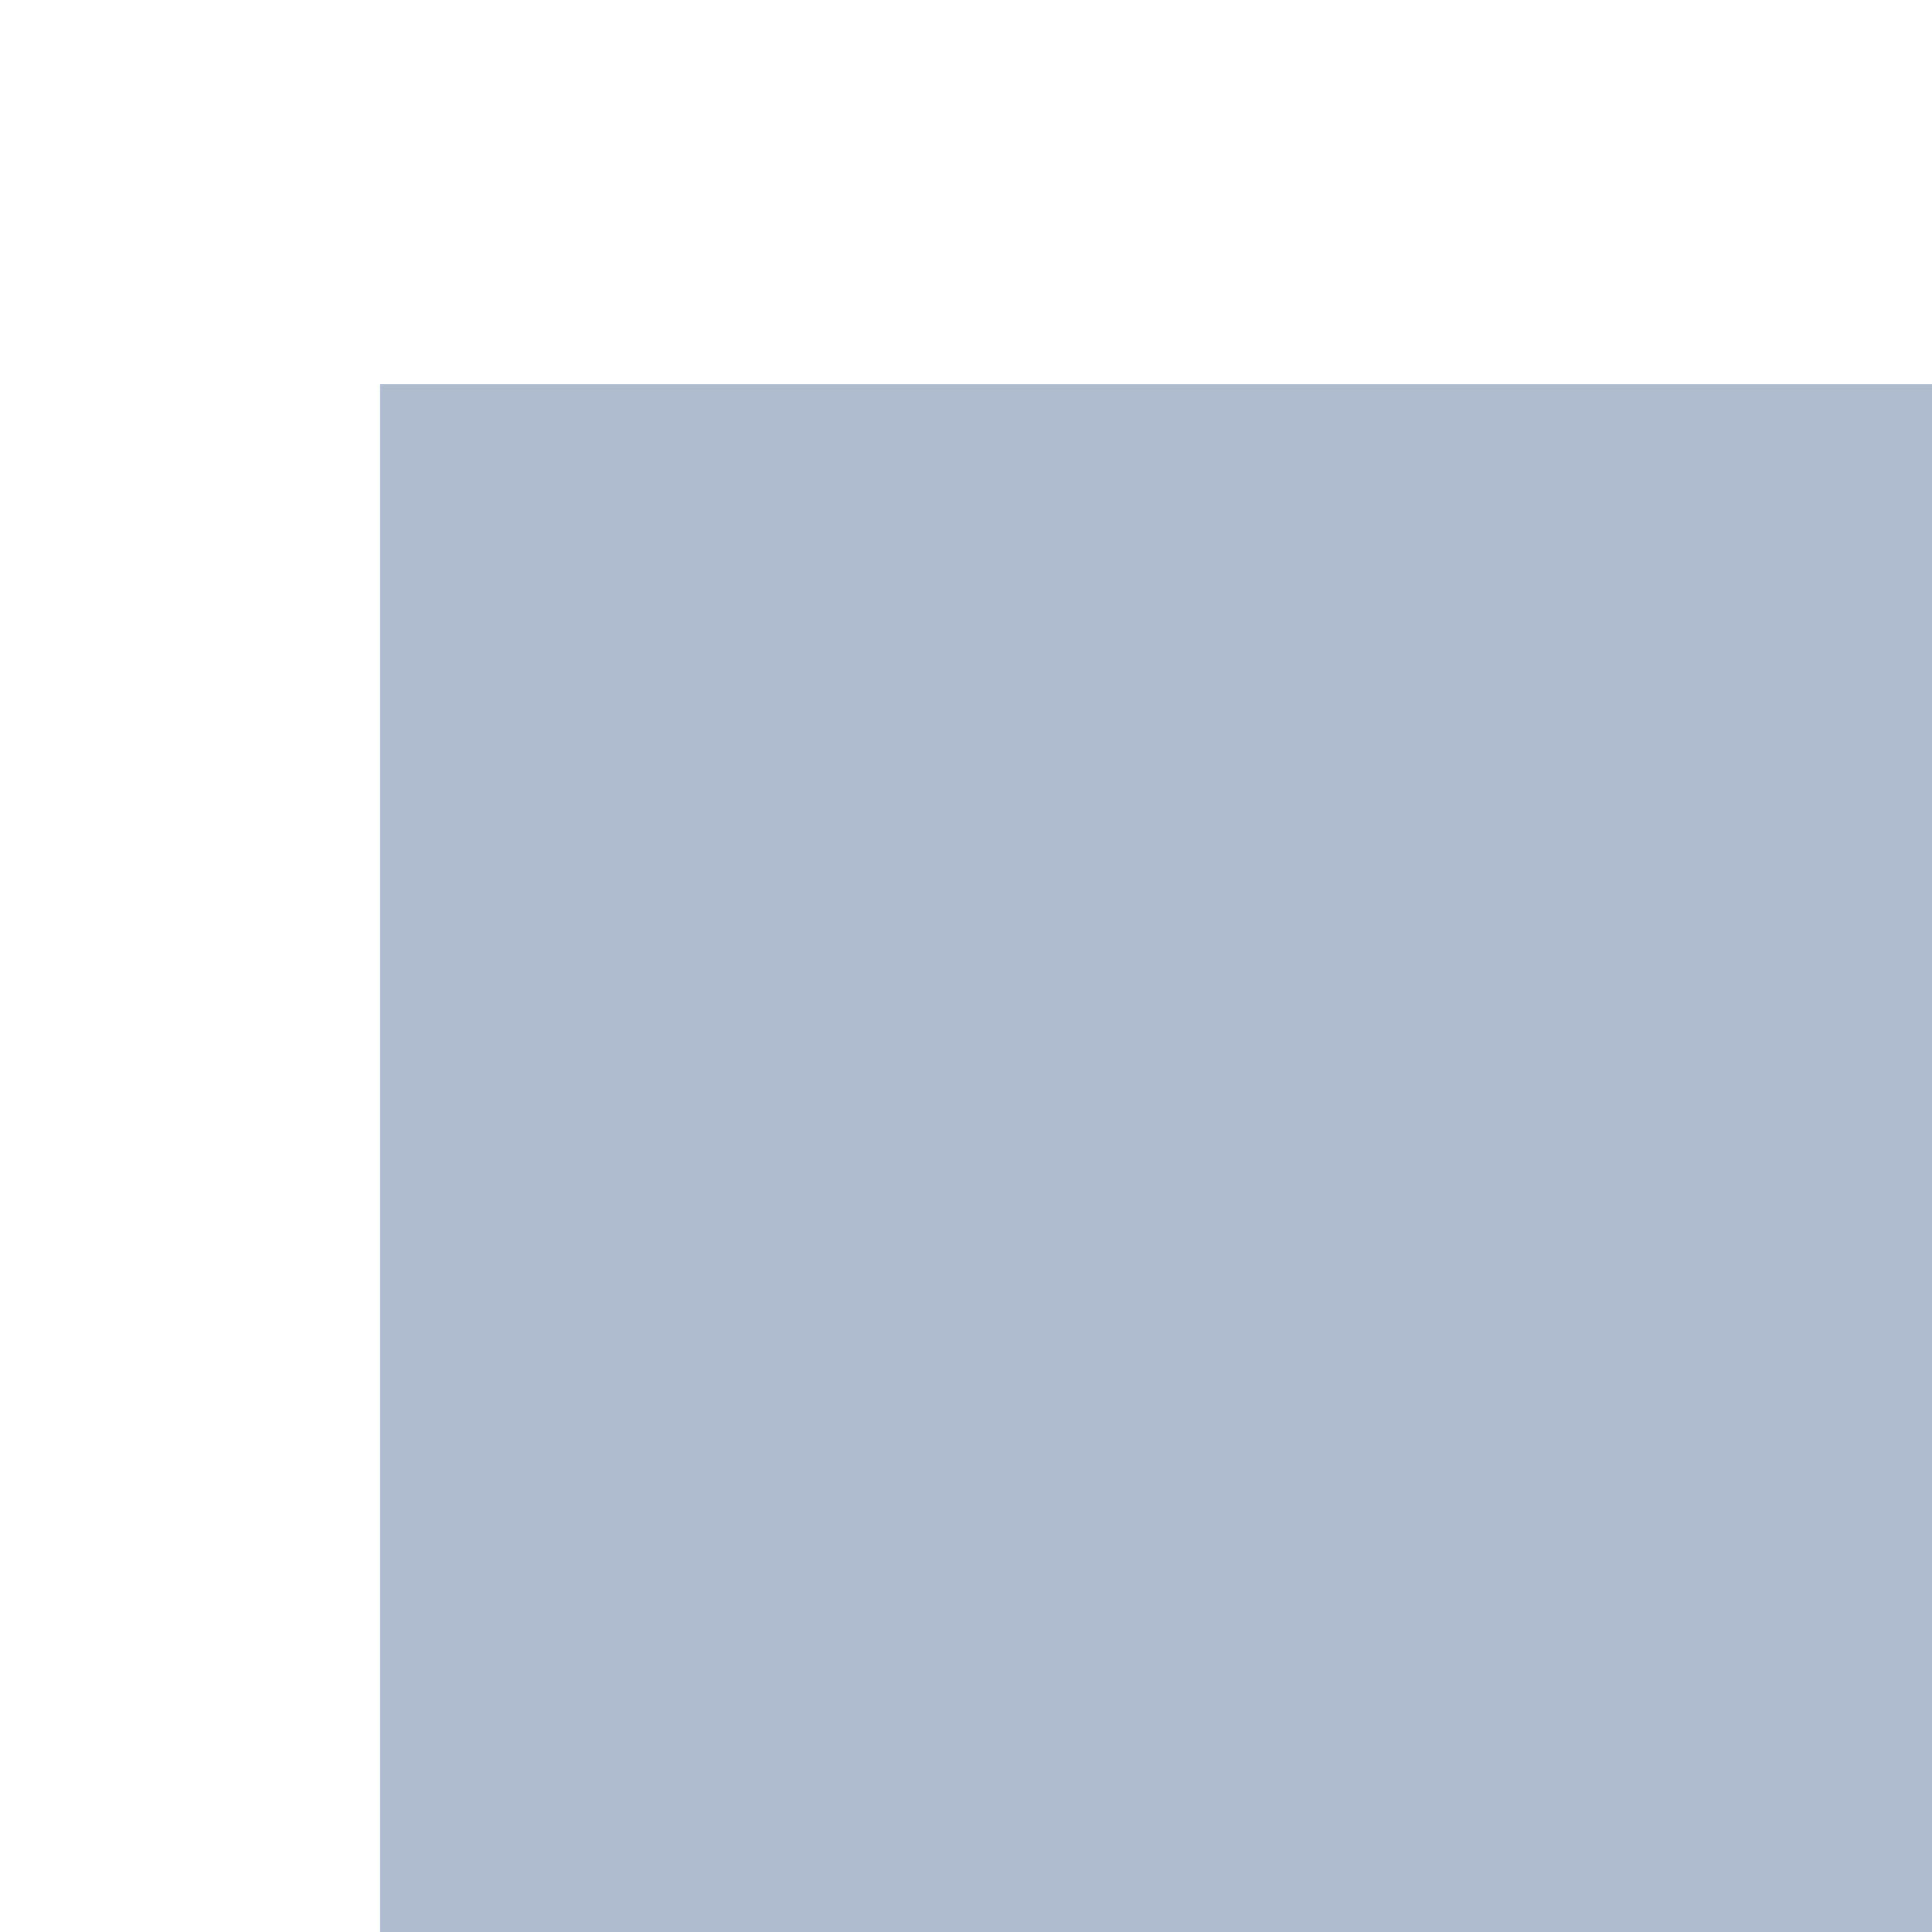
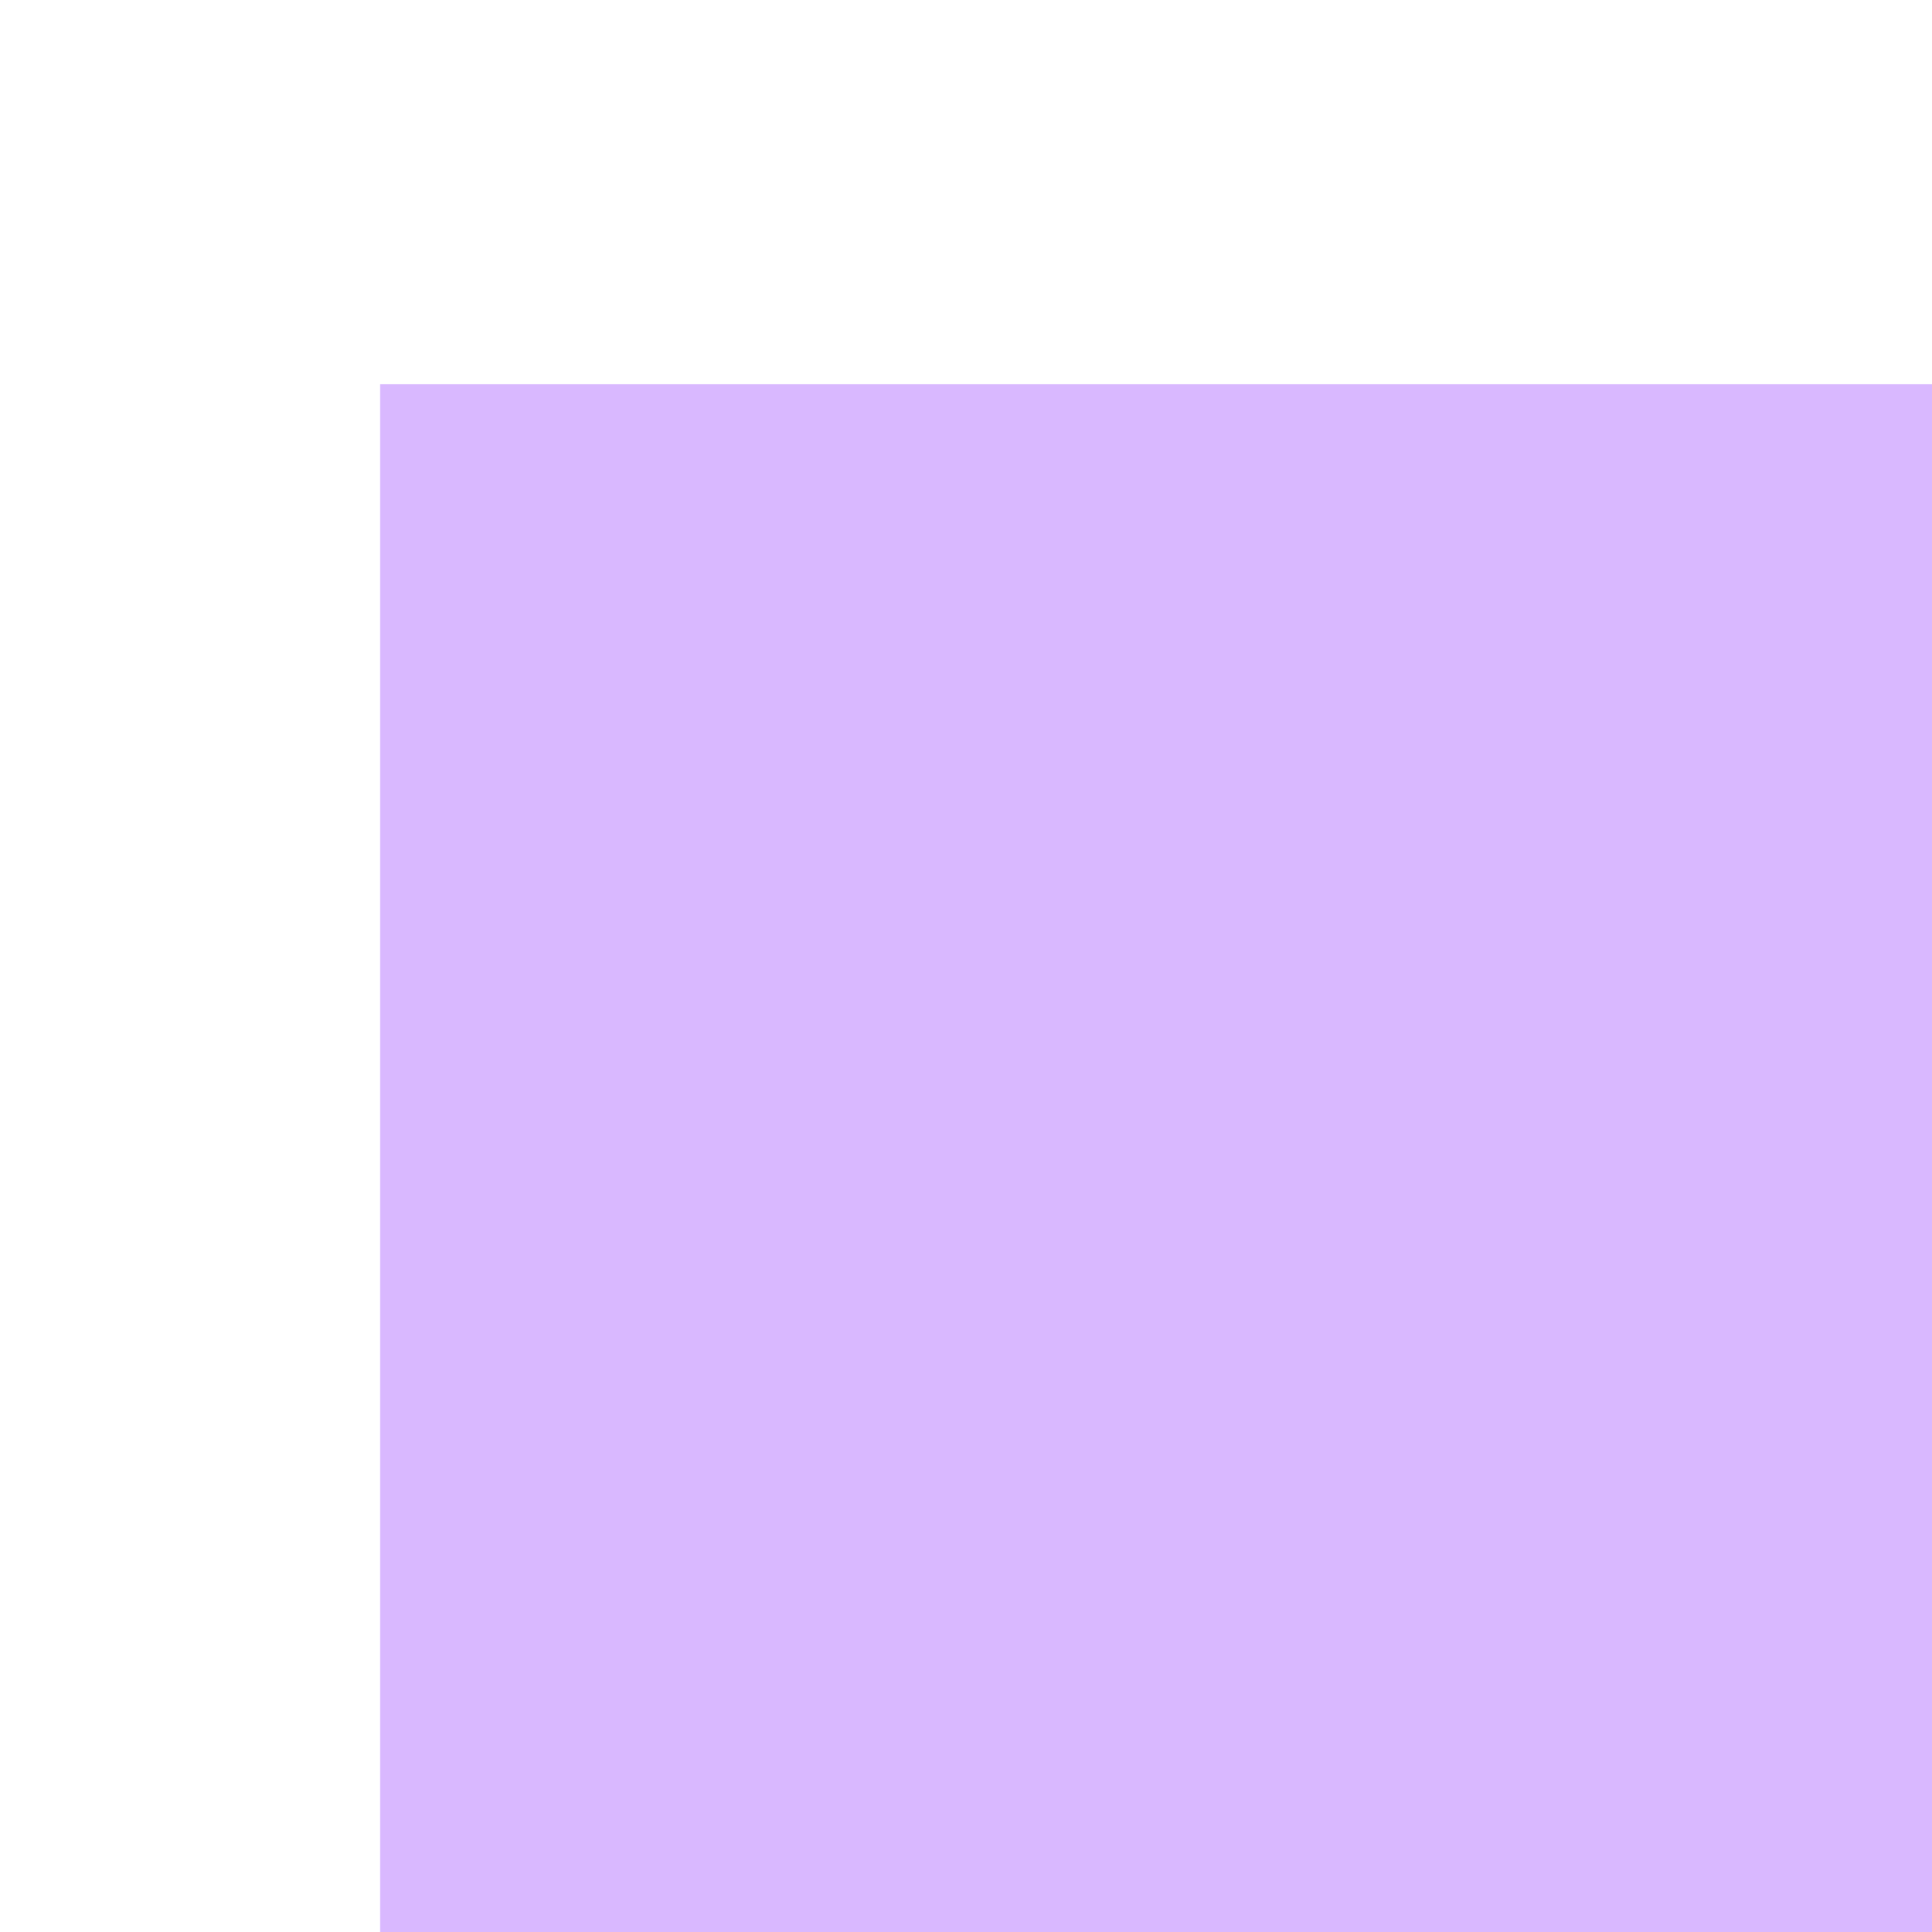
<svg xmlns="http://www.w3.org/2000/svg" class="delightful_toolbar--stickyMaskContainerV3--XBMQM" width="104" height="104" viewBox="-20 -20 104 104" fill="none">
  <g>
-     <path class="delightful_toolbar--stickyBaseV3--sQACX delightful_toolbar--easeInDltItemFill--rGBLG" d="M0.46 0.68L104.46 0.68V104.68H0.46V2.095V0.68Z" fill="rgba(175, 188, 207, 1)" style="clip-path: url(&quot;#stickyMaskV3-2&quot;);" />
+     <path class="delightful_toolbar--stickyBaseV3--sQACX delightful_toolbar--easeInDltItemFill--rGBLG" d="M0.46 0.68L104.46 0.68V104.68H0.46V2.095V0.68Z" fill="rgb(217, 184, 255)" style="clip-path: url(&quot;#stickyMaskV3-2&quot;);" />
  </g>
</svg>
